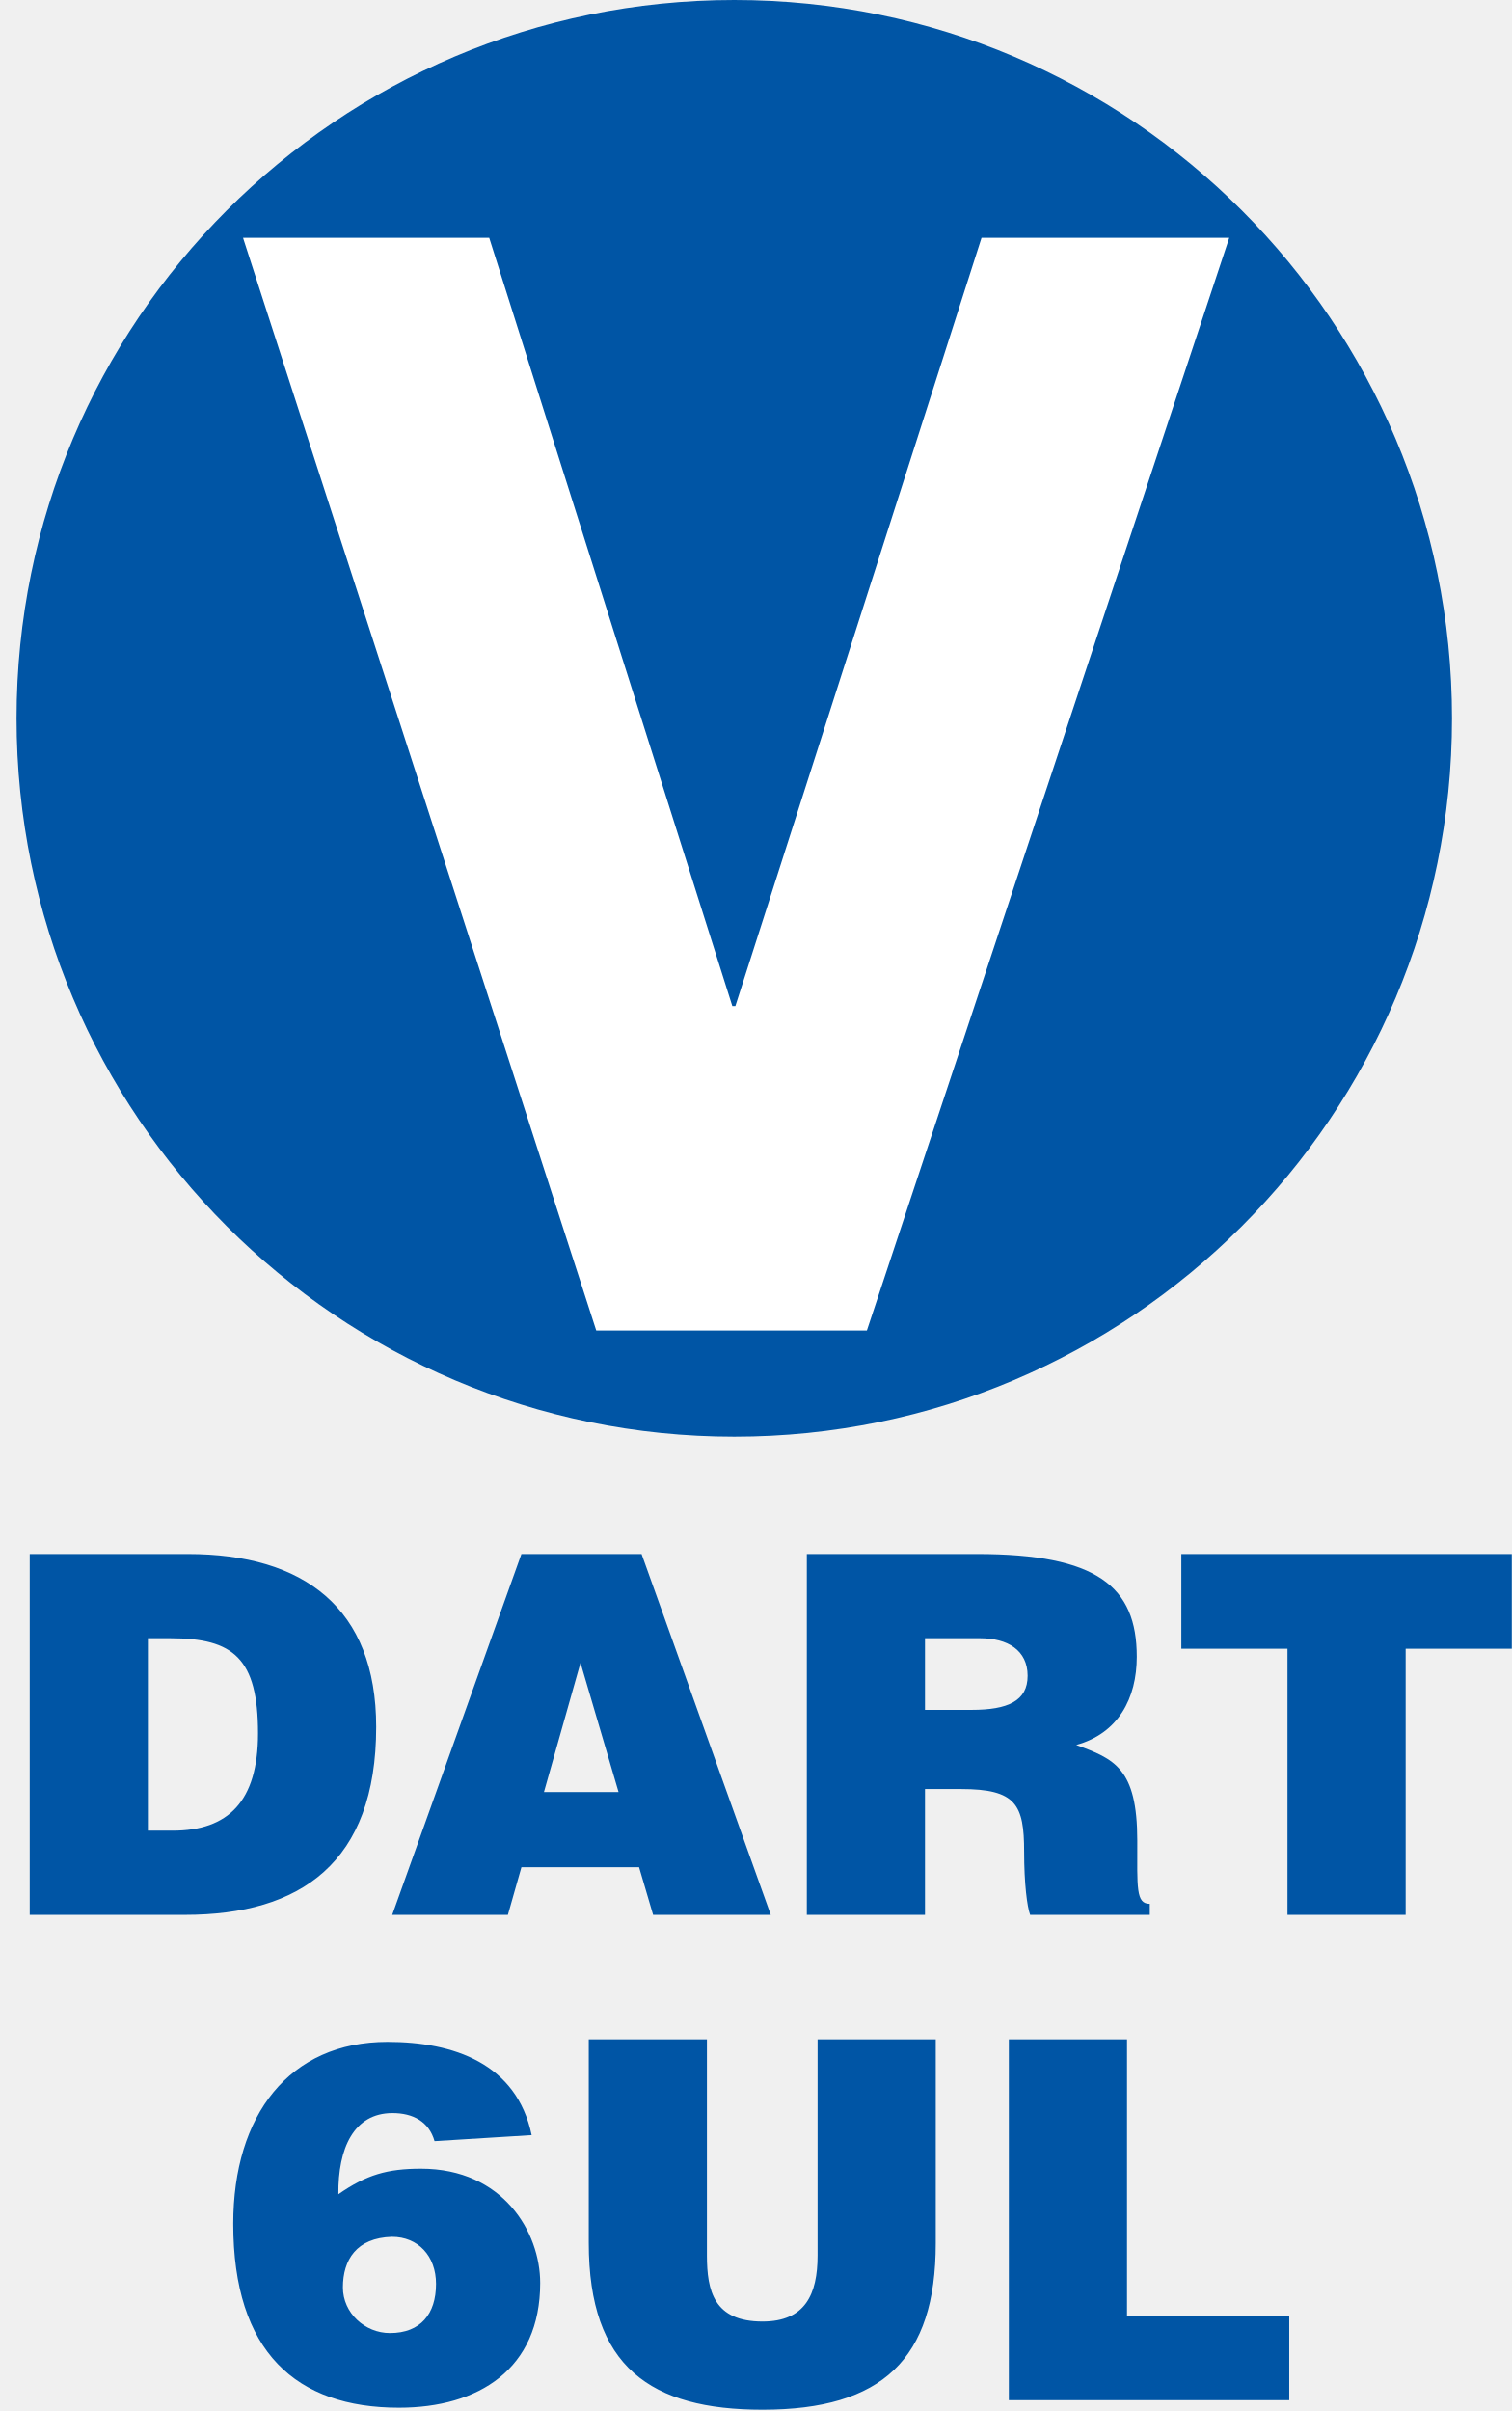
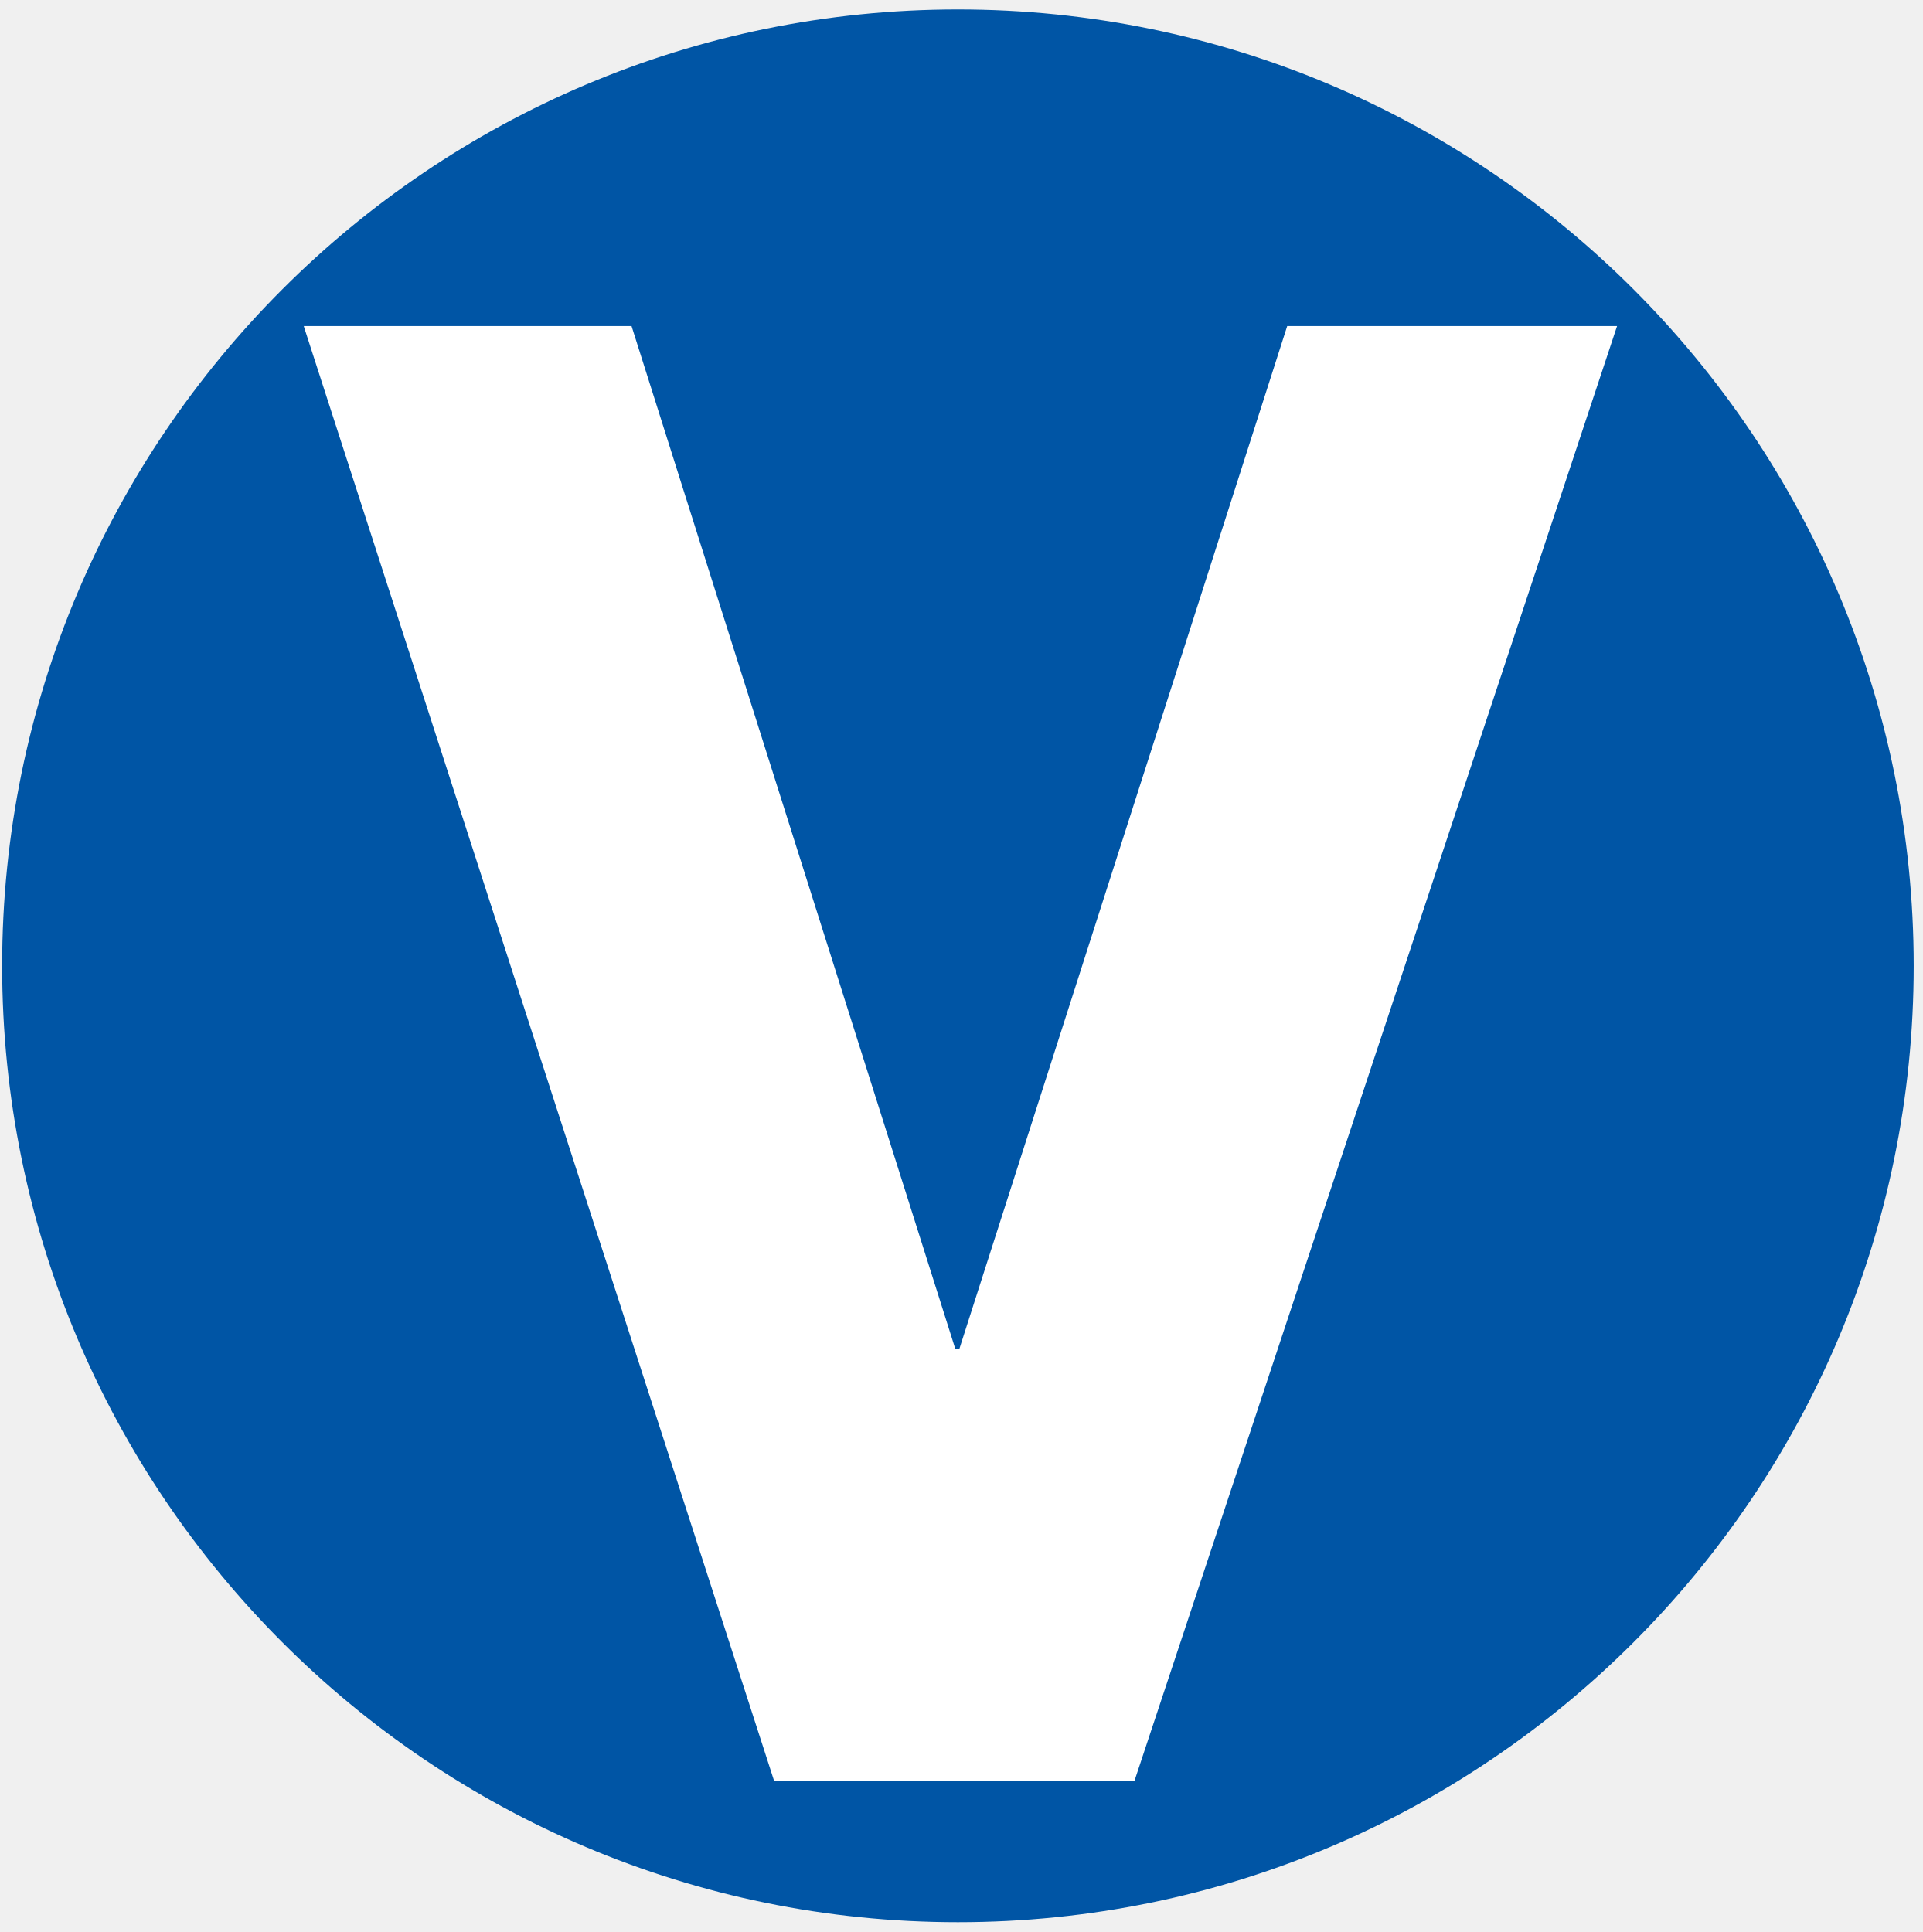
- <svg xmlns="http://www.w3.org/2000/svg" width="74px" height="118px" viewBox="0 0 74 118" version="1.1">
-   <defs />
-   <g id="Page-1" stroke="none" stroke-width="1" fill="none" fill-rule="evenodd">
-     <g id="Group-Copy">
-       <g id="variscite" transform="translate(0.810478, 0)" fill-rule="nonzero">
-         <g id="Page-1">
-           <g id="Variscite">
-             <ellipse id="Oval" fill="#FFFFFF" cx="35.482" cy="35.509" rx="34.077" ry="34.103" />
-             <path d="M35.131,70.315 C15.729,70.315 0,54.574 0,35.157 C0,15.74 15.729,0 35.131,0 C54.533,0 70.262,15.74 70.262,35.157 C70.262,54.574 54.533,70.315 35.131,70.315 Z M41.621,65.118 L59.359,11.639 L47.234,11.639 L35.184,49.239 L35.035,49.239 L23.135,11.639 L11.085,11.639 L28.374,65.118 L41.621,65.118 Z" id="variscite" fill="#0055A5" />
-           </g>
-         </g>
-       </g>
-       <path d="M7.239,80.178 L7.239,89.596 L8.464,89.596 C11.16,89.596 12.63,88.173 12.63,84.838 C12.63,81.159 11.43,80.178 8.341,80.178 L7.239,80.178 Z M9.052,93.717 L1.455,93.717 L1.455,76.057 L9.199,76.057 C14.885,76.057 18.414,78.706 18.414,84.519 C18.414,91.166 14.714,93.717 9.052,93.717 Z M30.277,87.707 L28.414,81.38 L26.625,87.707 L30.277,87.707 Z M24.86,93.717 L19.199,93.717 L25.522,76.057 L31.404,76.057 L37.727,93.717 L31.968,93.717 L31.282,91.387 L25.522,91.387 L24.86,93.717 Z M45.276,80.178 L45.276,83.685 L47.555,83.685 C49.344,83.685 50.3,83.244 50.3,82.017 C50.3,80.766 49.32,80.178 47.972,80.178 L45.276,80.178 Z M47.041,87.56 L45.276,87.56 L45.276,93.717 L39.492,93.717 L39.492,76.057 L47.825,76.057 C53.707,76.057 55.643,77.651 55.643,81.085 C55.643,83.121 54.736,84.838 52.678,85.402 C54.54,86.089 55.668,86.53 55.668,90.087 C55.668,92.392 55.594,93.177 56.28,93.177 L56.28,93.717 L50.423,93.717 C50.276,93.324 50.129,92.196 50.129,90.626 C50.129,88.321 49.736,87.56 47.041,87.56 Z M57.824,80.693 L63.02,80.693 L63.02,93.717 L68.804,93.717 L68.804,80.693 L74,80.693 L74,76.057 L57.824,76.057 L57.824,80.693 Z M19.187,109.476 C17.446,109.525 16.785,110.604 16.785,111.953 C16.785,113.204 17.863,114.185 19.088,114.185 C20.584,114.185 21.343,113.253 21.343,111.782 C21.343,110.408 20.461,109.476 19.187,109.476 Z M26.024,104.497 L21.27,104.792 C21,103.835 20.216,103.418 19.211,103.418 C17.324,103.418 16.54,105.135 16.564,107.391 C17.937,106.435 18.966,106.14 20.608,106.14 C24.627,106.14 26.441,109.255 26.441,111.733 C26.441,115.951 23.427,117.84 19.53,117.84 C14.505,117.84 11.417,115.117 11.417,108.838 C11.417,103.516 14.162,99.935 18.966,99.935 C22.201,99.935 25.289,100.99 26.024,104.497 Z M28.818,109.77 C28.818,115.853 31.857,117.938 37.323,117.938 C43.18,117.938 45.803,115.461 45.803,109.795 L45.803,99.813 L40.019,99.813 L40.019,110.384 C40.019,112.297 39.406,113.621 37.323,113.621 C34.946,113.621 34.602,112.125 34.602,110.384 L34.602,99.813 L28.818,99.813 L28.818,109.77 Z M63.106,117.472 L63.106,113.351 L55.165,113.351 L55.165,99.813 L49.381,99.813 L49.381,117.472 L63.106,117.472 Z" id="DART-6UL" fill="#0055A5" />
-     </g>
+ <svg xmlns="http://www.w3.org/2000/svg" width="200" height="201" fill="none">
+   <g clip-path="url(#a)">
+     <path fill="#fff" d="M100.64 197.99c53.262 0 96.44-43.21 96.44-96.513 0-53.302-43.178-96.512-96.44-96.512S4.2 48.175 4.2 101.477s43.178 96.513 96.44 96.513" />
+     <path fill="#0055A5" d="M99.646 199.98c-54.91 0-99.423-44.547-99.423-99.498C.223 45.532 44.736.985 99.646.985c54.909 0 99.422 44.546 99.422 99.497s-44.513 99.498-99.423 99.498m18.367-14.709 50.199-151.348h-34.313l-34.102 106.41h-.424L65.695 33.923H31.593L80.522 185.27z" />
  </g>
+   <defs>
+     <clipPath id="a">
+       <path fill="#fff" d="M0 .68h200v200H0z" />
+     </clipPath>
+   </defs>
</svg>
